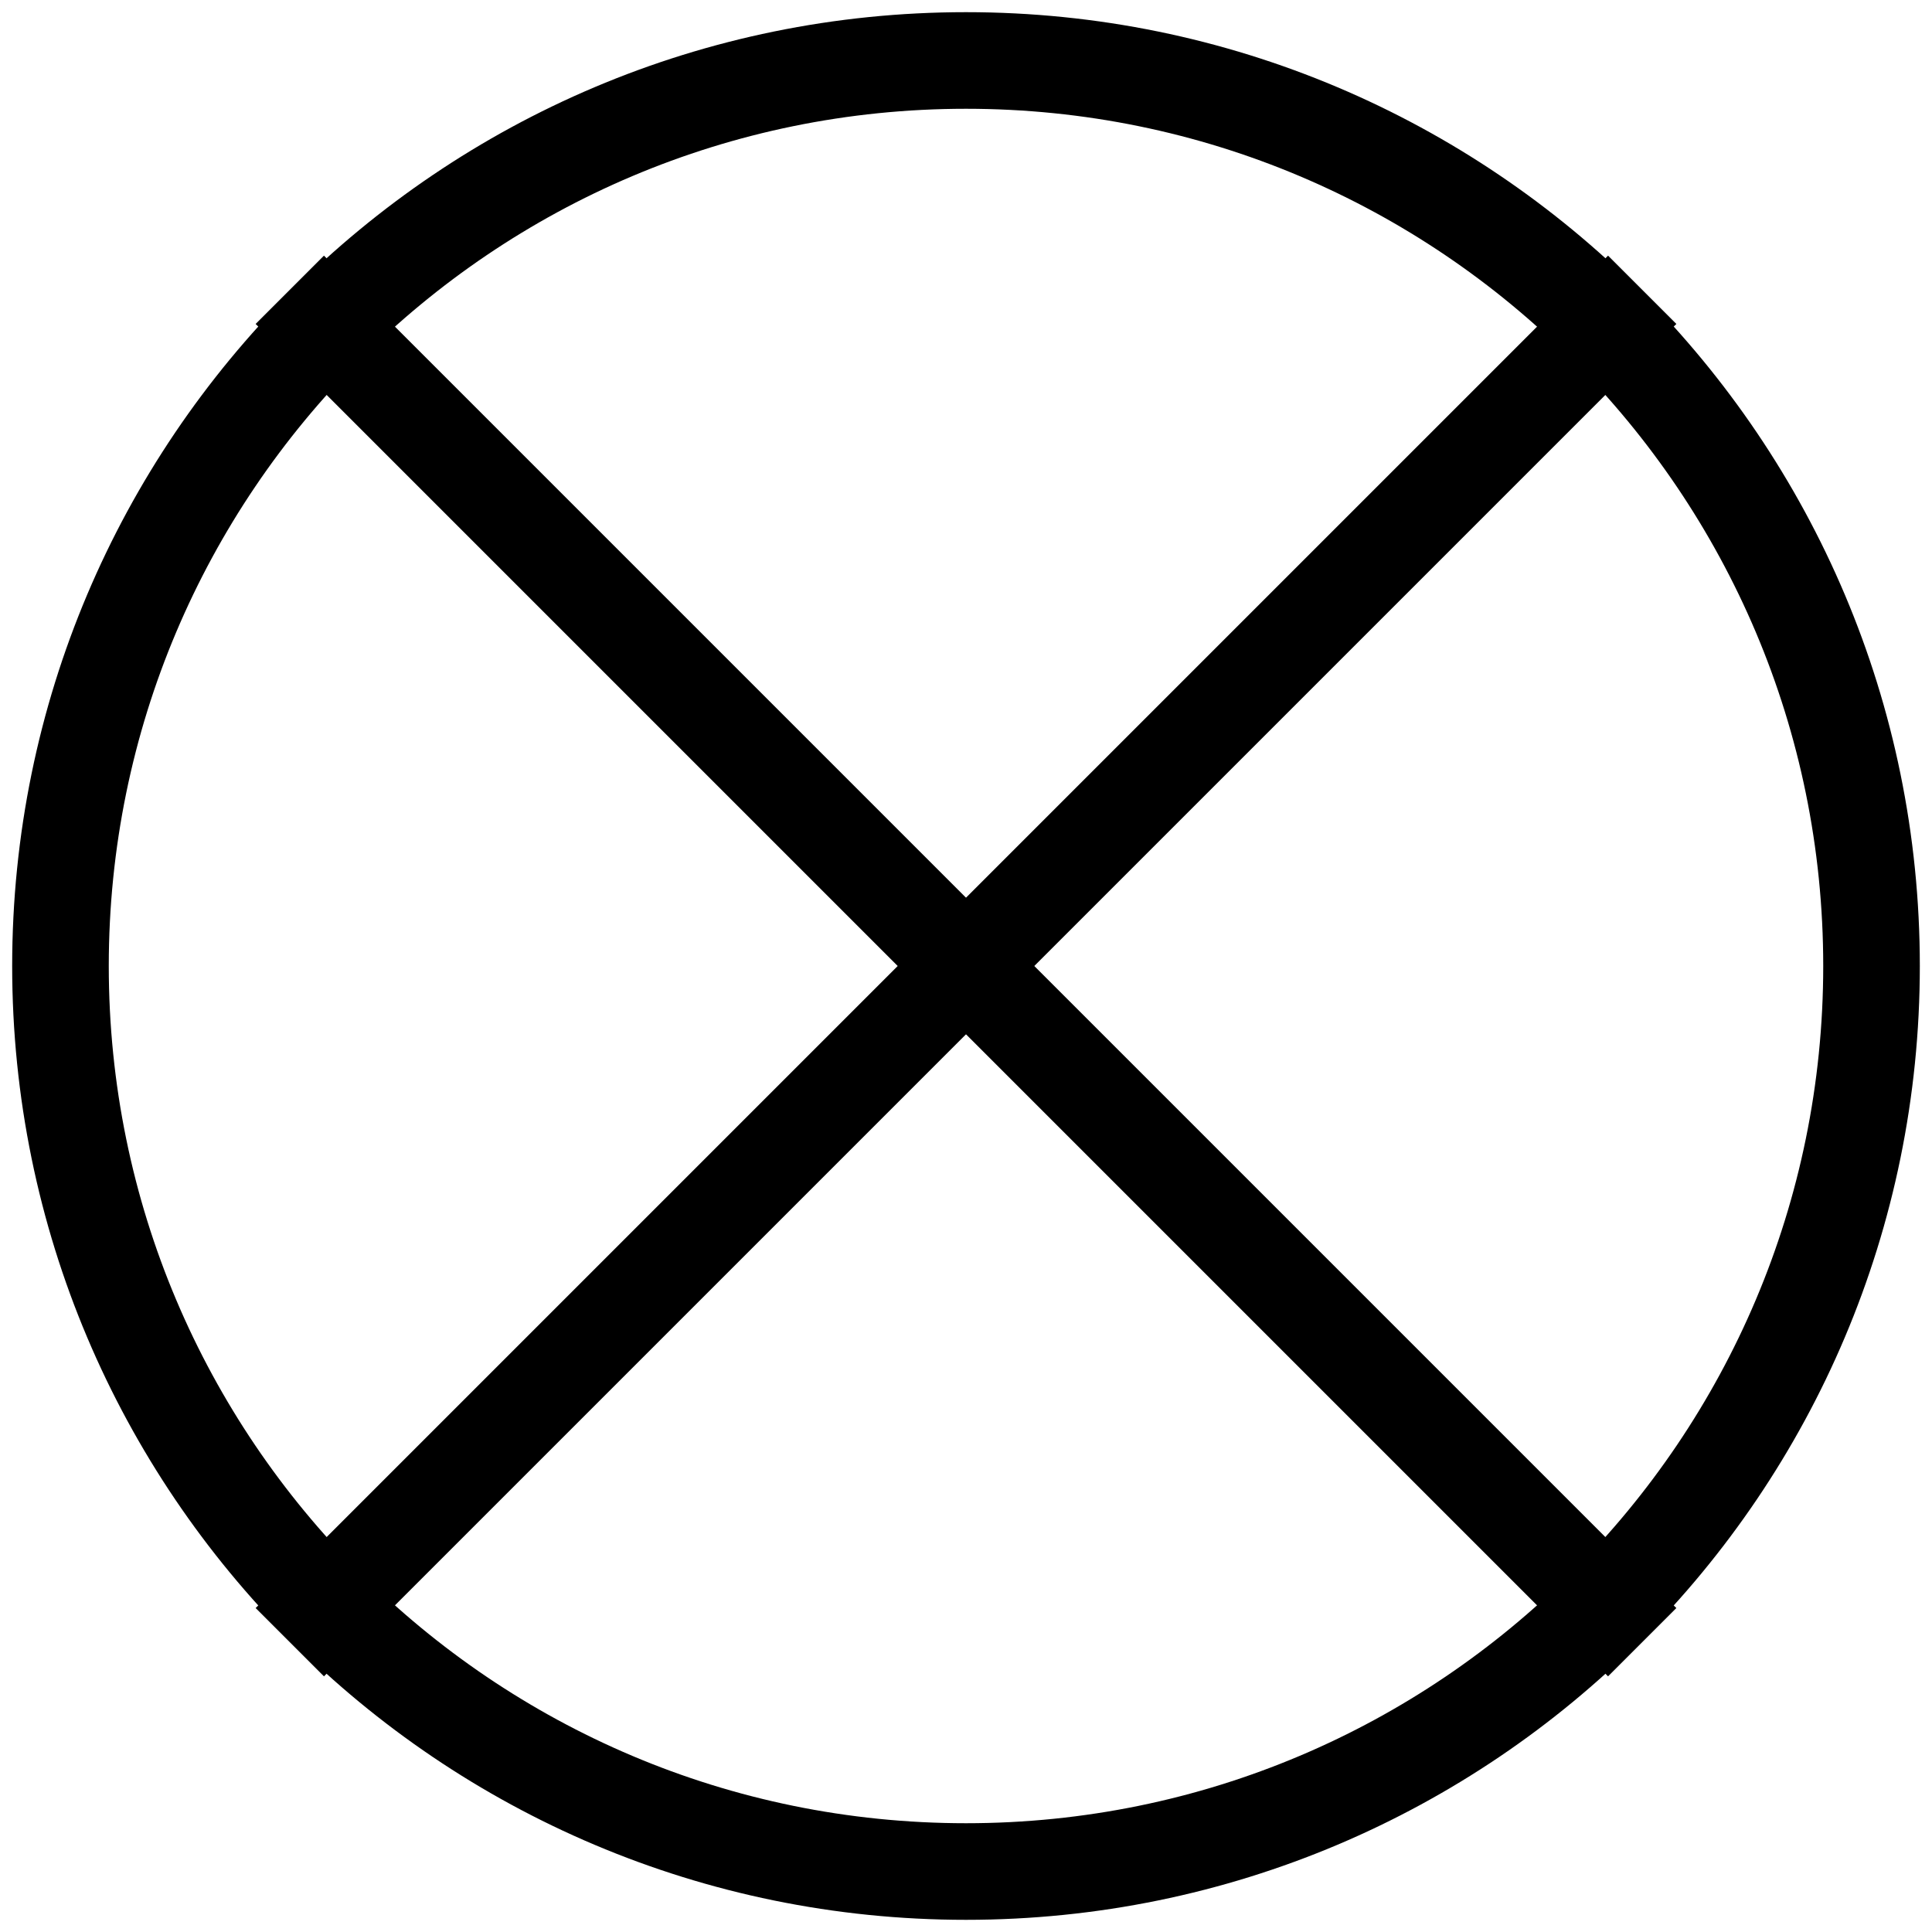
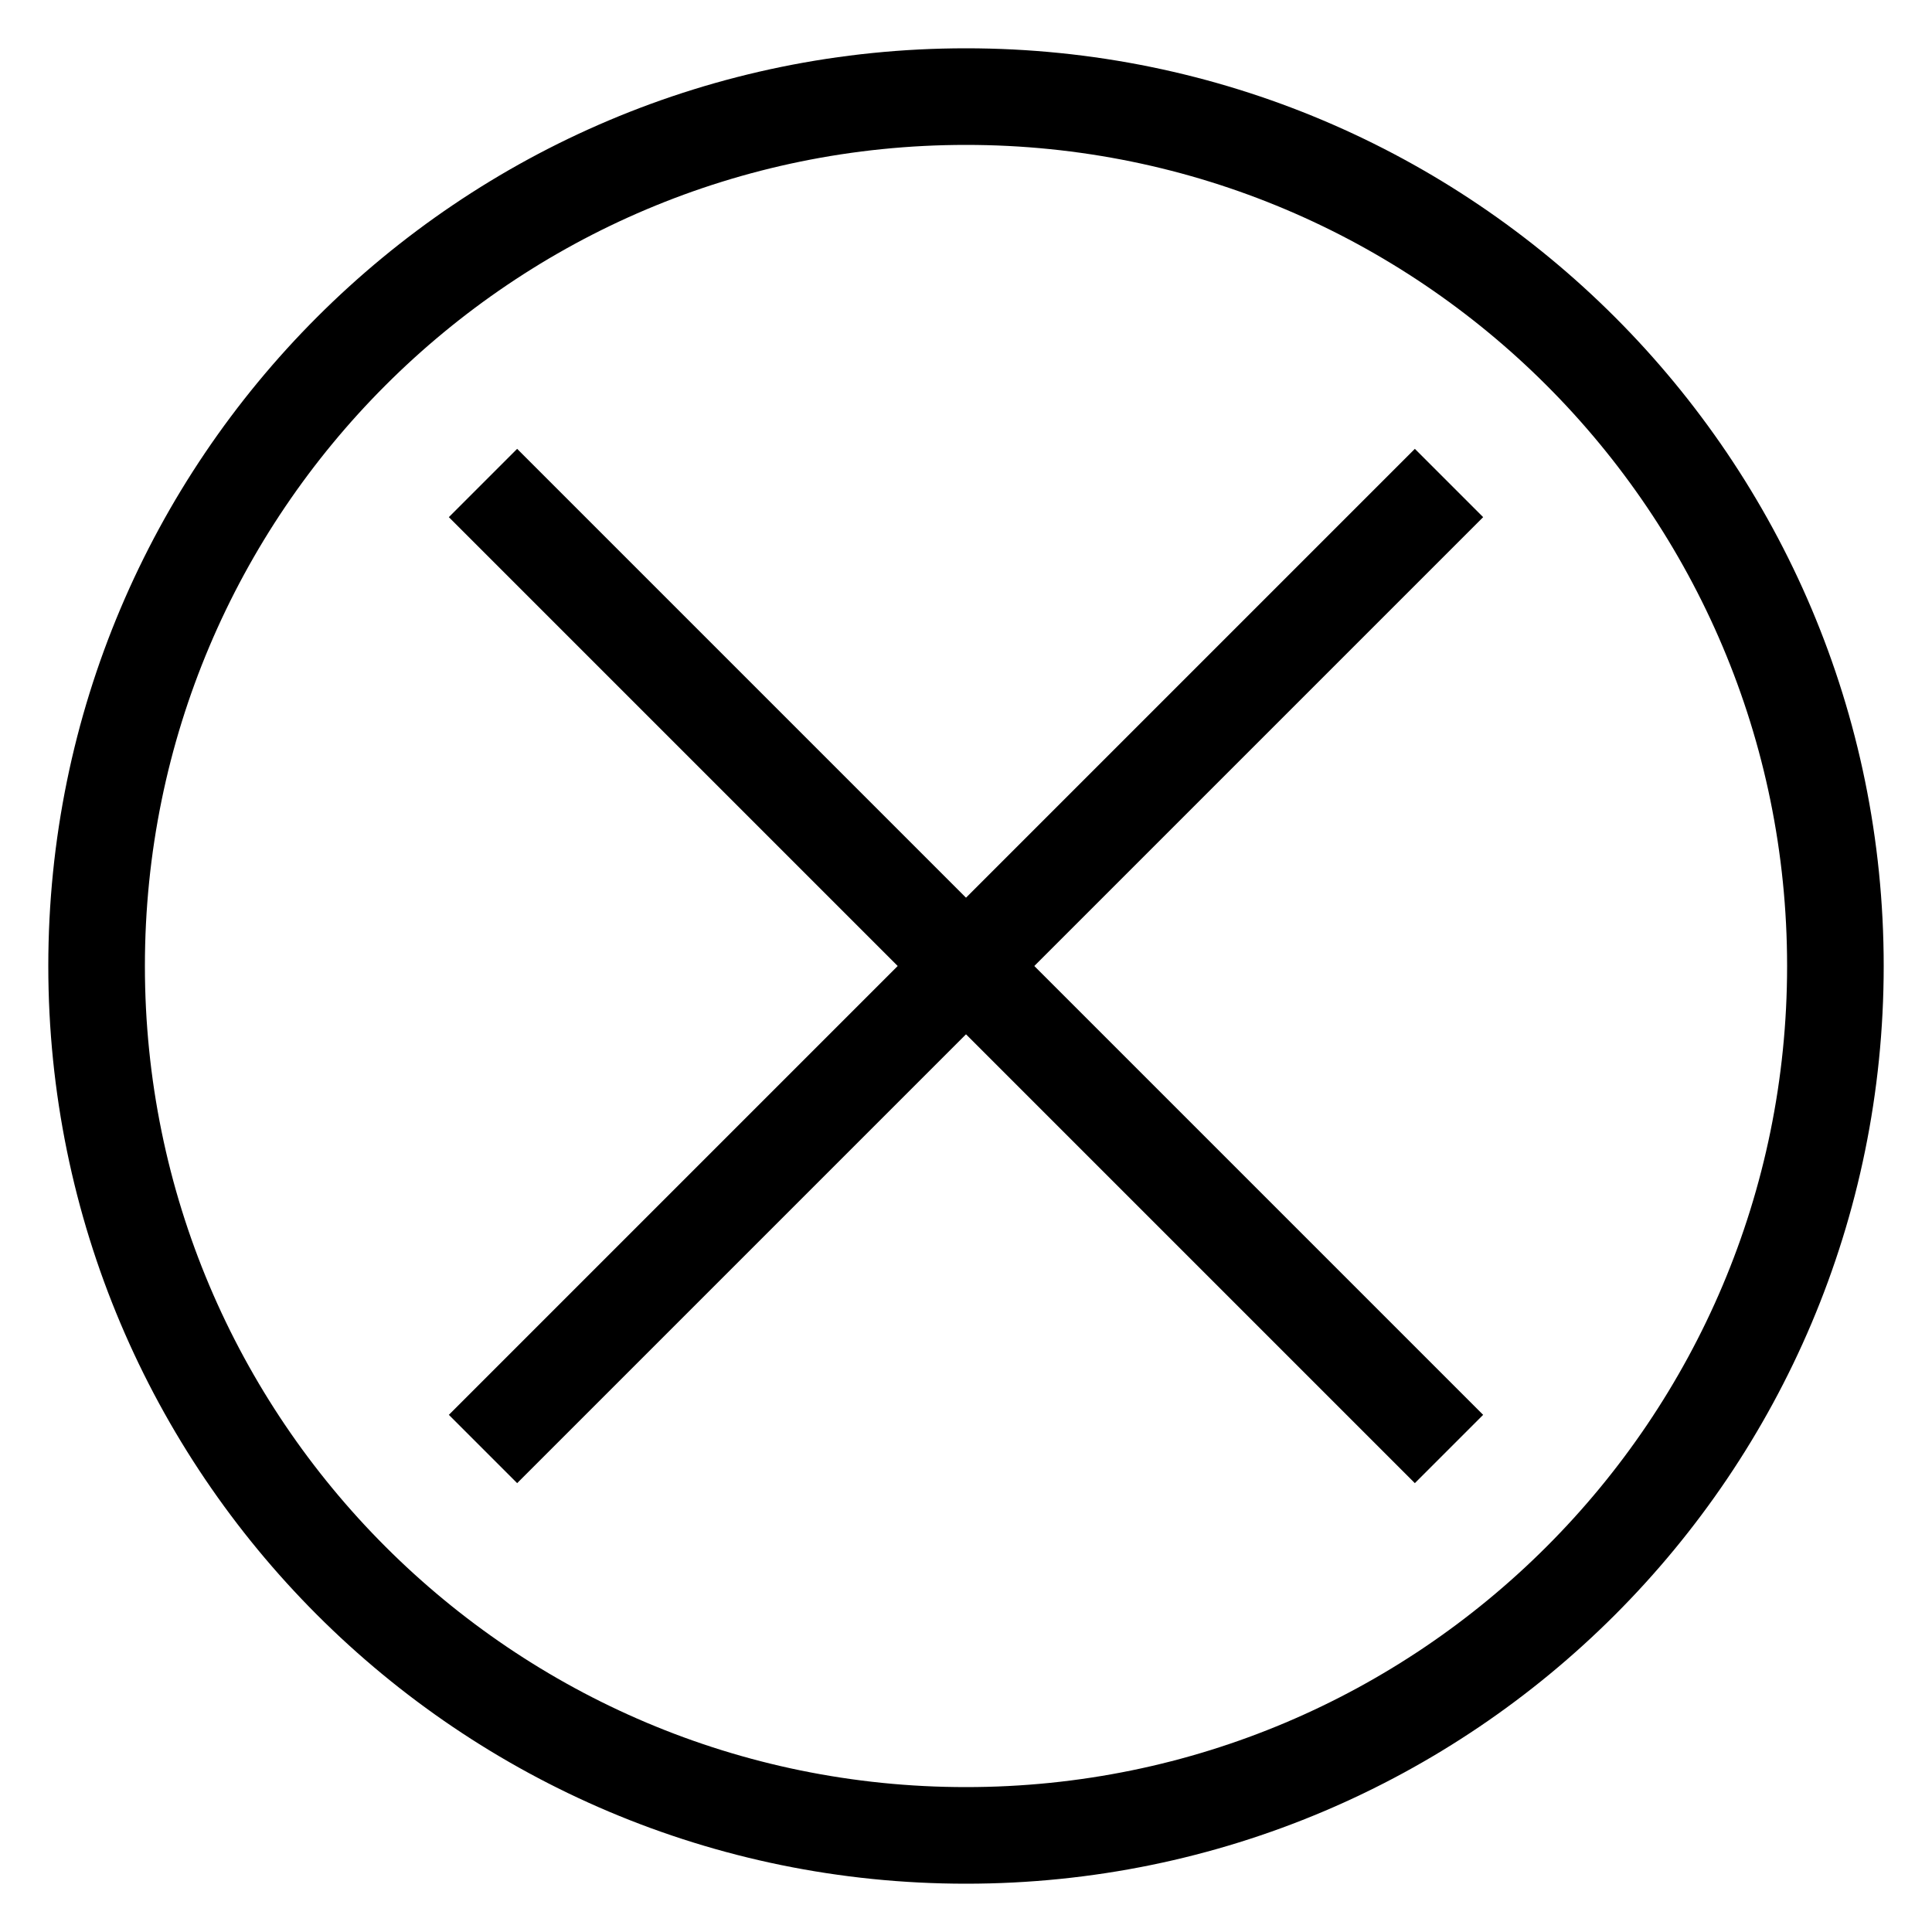
<svg xmlns="http://www.w3.org/2000/svg" width="20" height="20" viewBox="0 0 20 20" version="1.1" id="svg836">
  <defs id="defs830" />
-   <path id="path836" style="fill:none;stroke:#000000;stroke-width:1;stroke-linecap:round;stroke-linejoin:round" d="M 19.374,10 A 9.374,9.374 0 0 1 10,19.374 9.374,9.374 0 0 1 0.626,10 9.374,9.374 0 0 1 10,0.626 9.374,9.374 0 0 1 19.374,10 Z" />
-   <path style="fill:none;stroke:#000000;stroke-width:1px;stroke-linecap:butt;stroke-linejoin:miter;stroke-opacity:1" d="M 3,3 17,17" id="path863" />
-   <path id="path865" d="M 17,3 3,17" style="fill:none;stroke:#000000;stroke-width:1px;stroke-linecap:butt;stroke-linejoin:miter;stroke-opacity:1" />
+   <path id="path836" style="fill:none;stroke:#000000;stroke-width:1;stroke-linecap:round;stroke-linejoin:round" d="M 19,10 A 9,9 0 0 1 10,19 9,9 0 0 1 1,10 9,9 0 0 1 10,1 9,9 0 0 1 19,10 Z" />
+   <path style="fill:none;stroke:#000000;stroke-width:1px;stroke-linecap:butt;stroke-linejoin:miter;stroke-opacity:1" d="M 5,5 15,15" id="path863" />
+   <path id="path865" d="M 15,5 5,15" style="fill:none;stroke:#000000;stroke-width:1px;stroke-linecap:butt;stroke-linejoin:miter;stroke-opacity:1" />
</svg>
